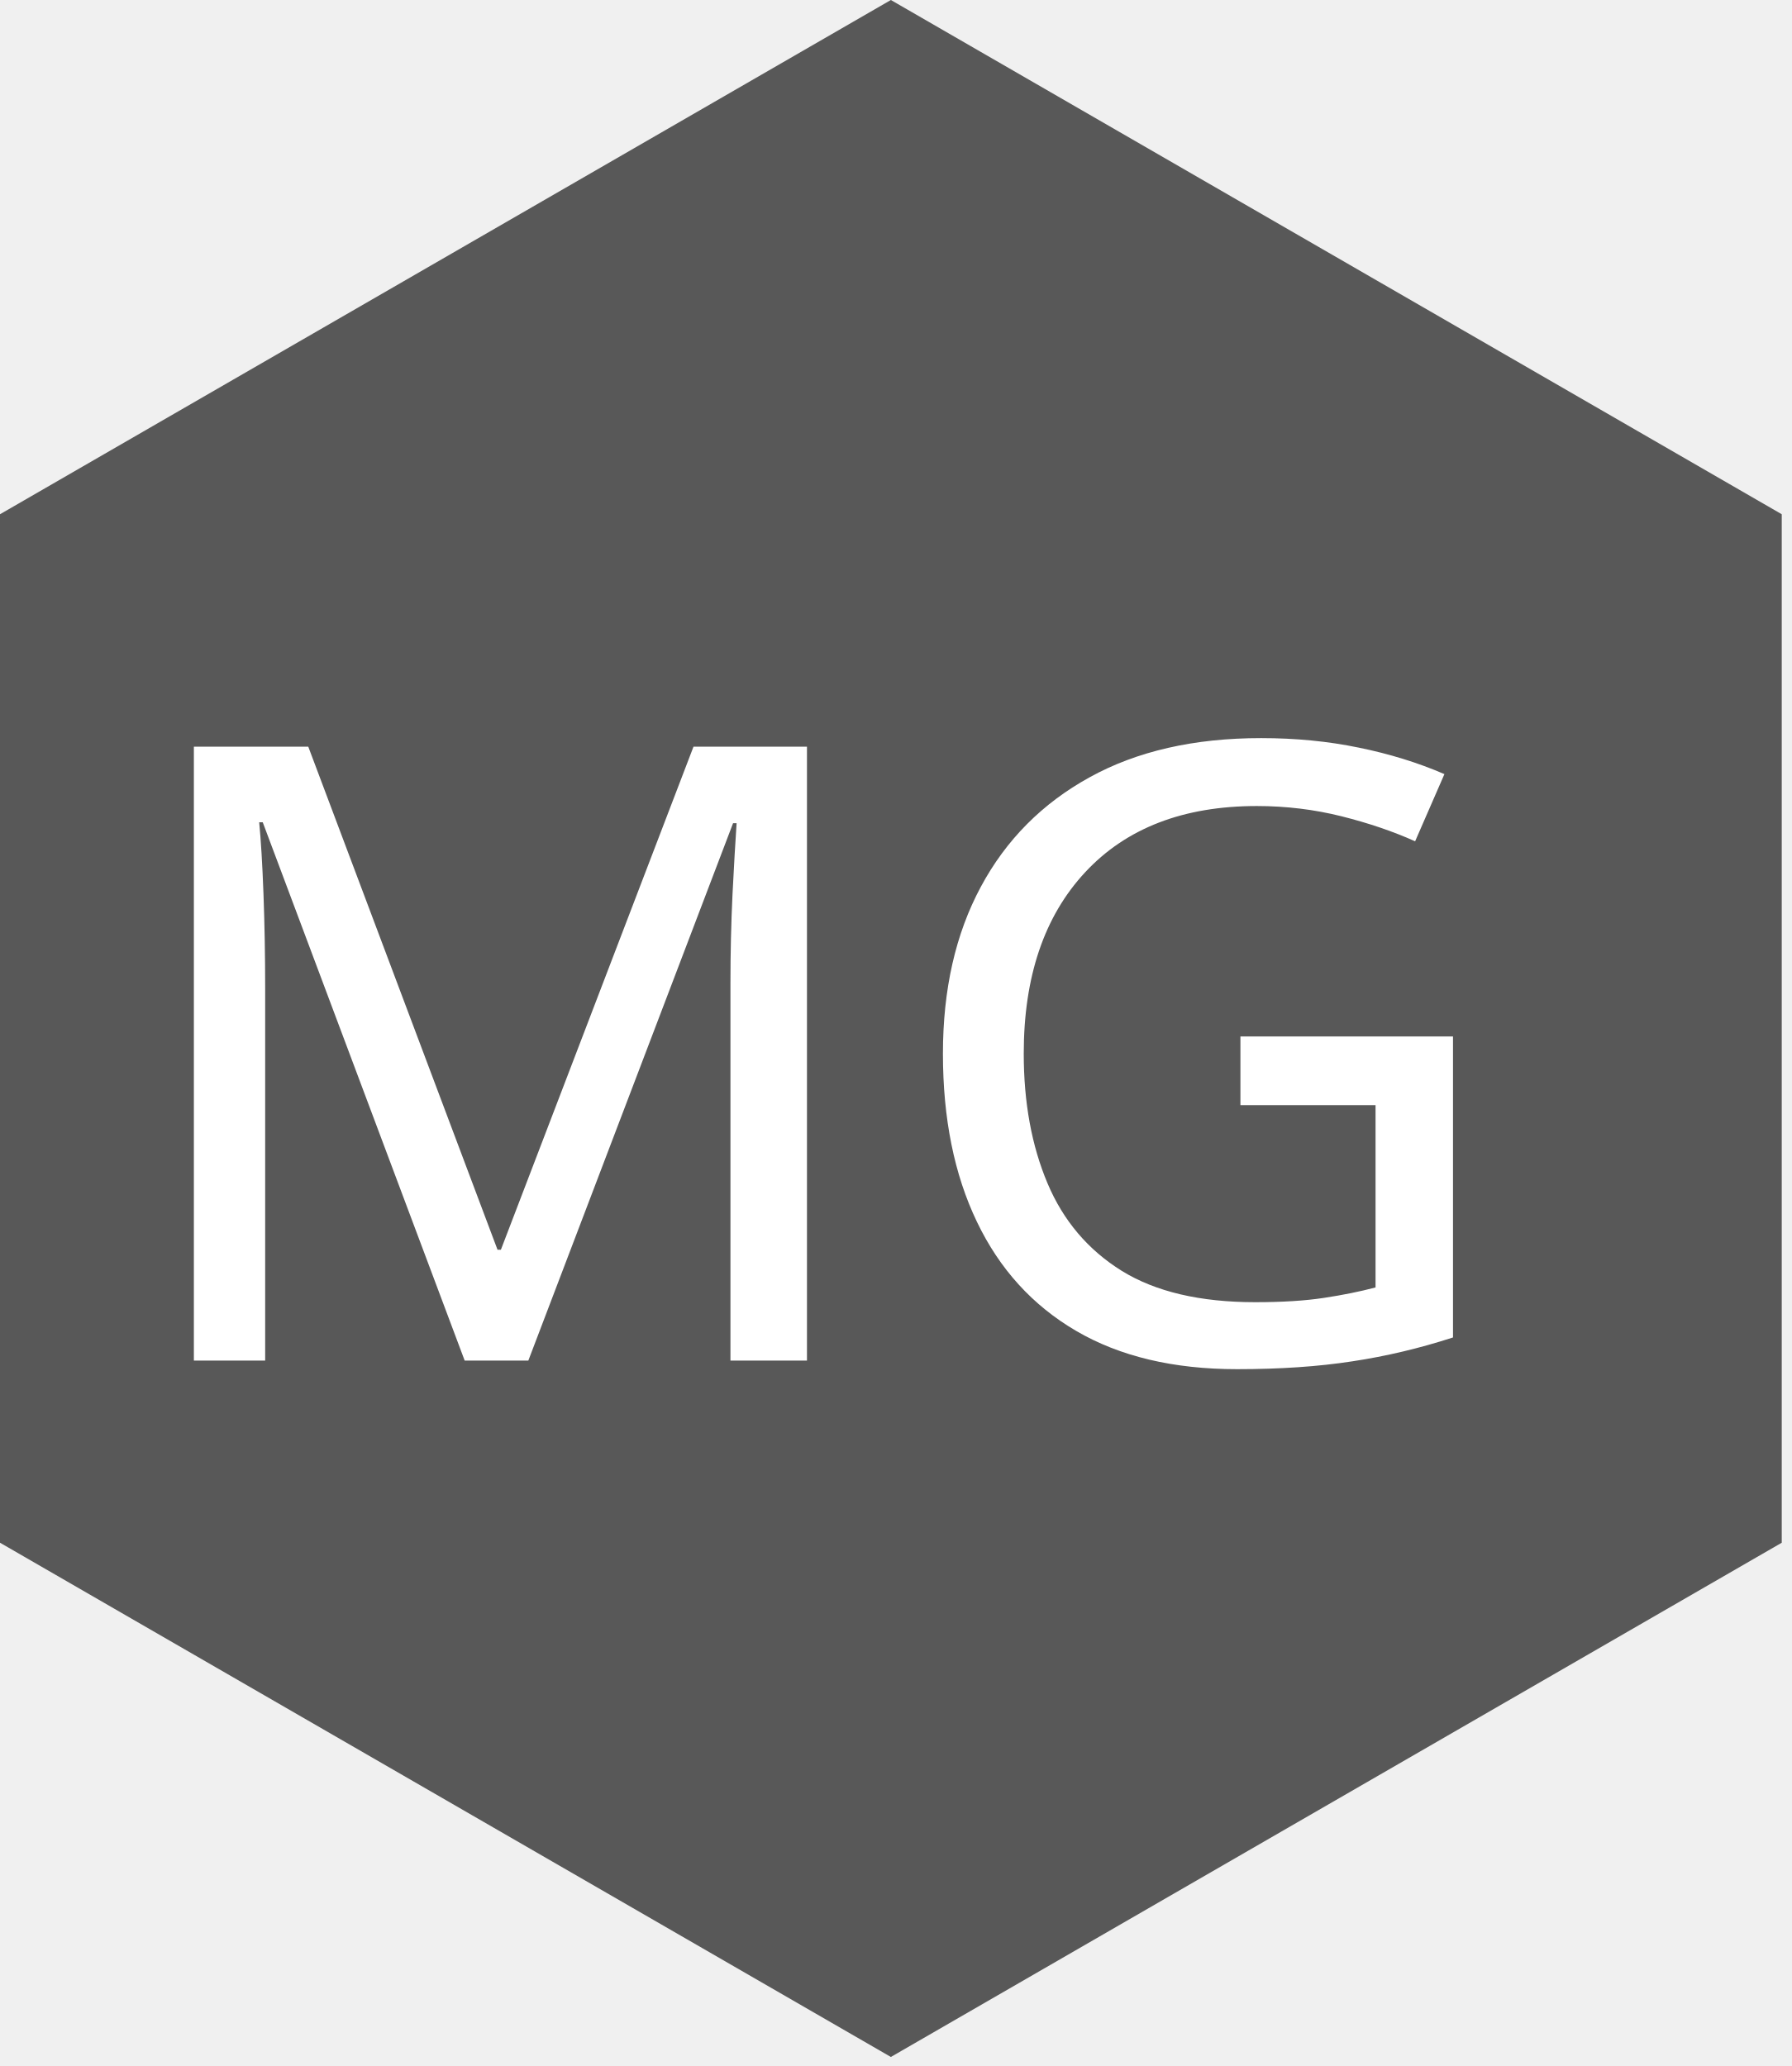
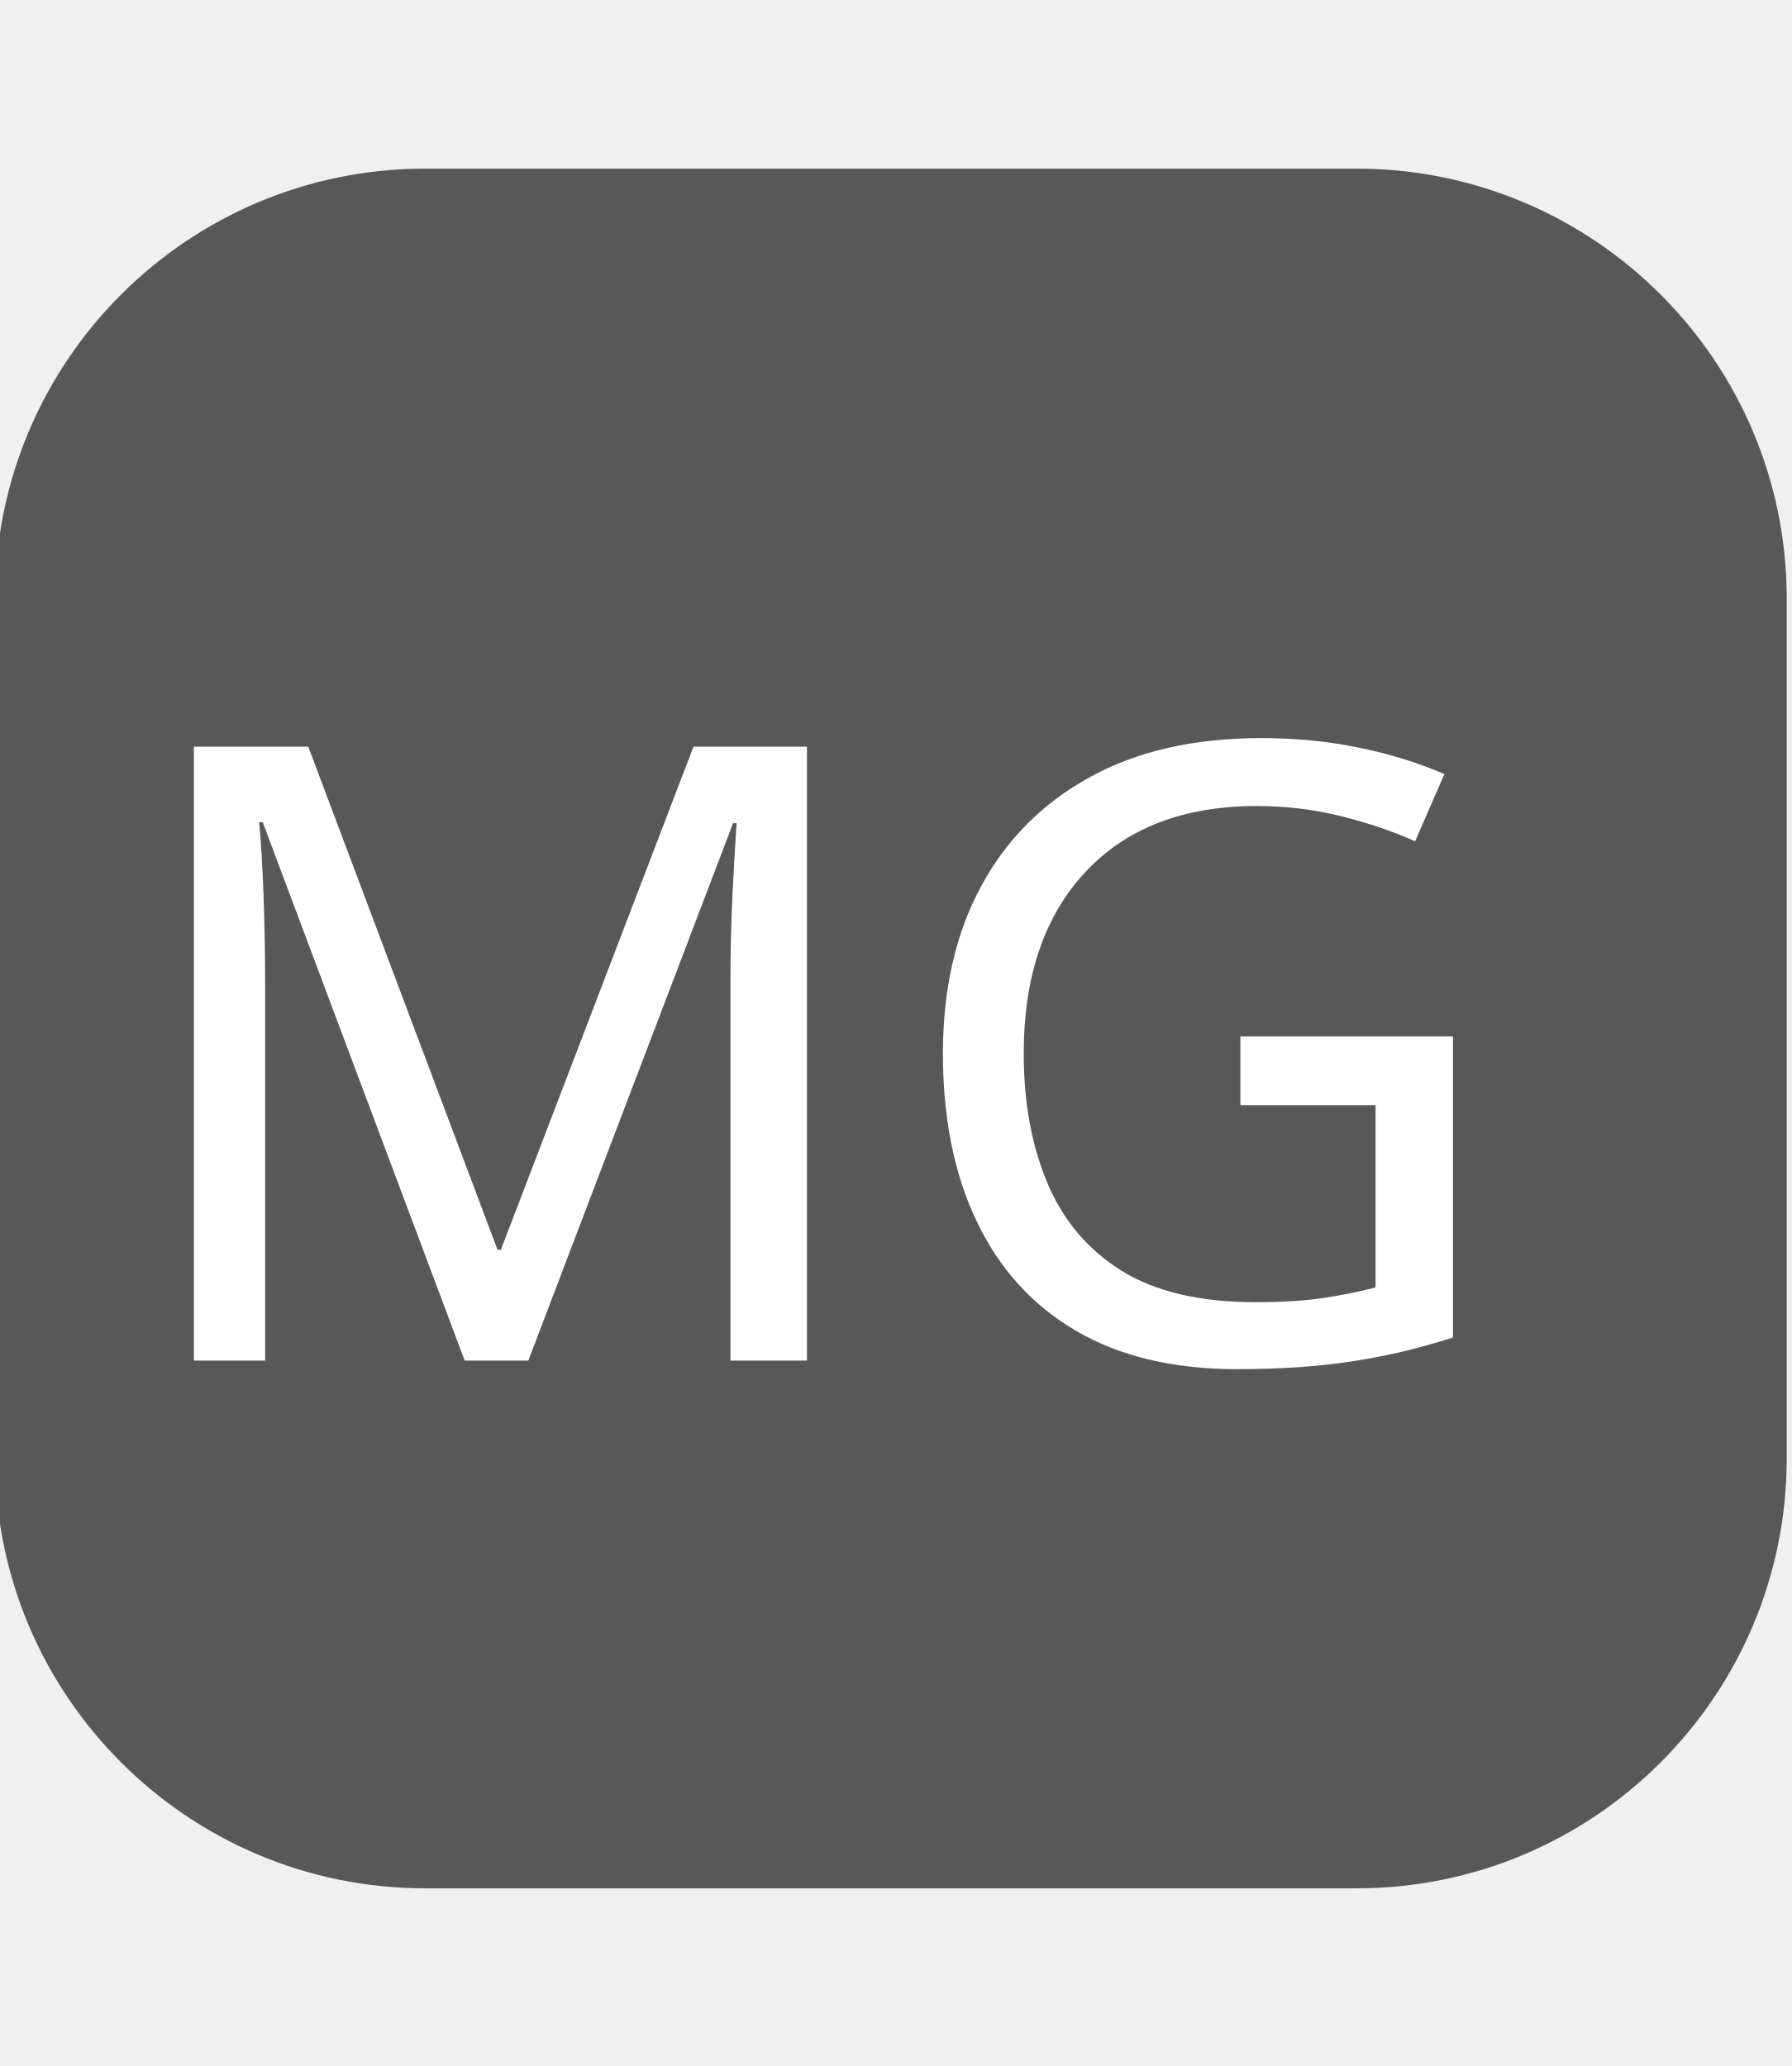
<svg xmlns="http://www.w3.org/2000/svg" width="100%" height="100%" viewBox="0 0 150 173" version="1.1" xml:space="preserve" style="fill-rule:evenodd;clip-rule:evenodd;stroke-linejoin:round;stroke-miterlimit:2;">
-   <path d="M149.167,129.183L74.583,172.243L0,129.183L0,43.061L74.583,0L149.167,43.061L149.167,129.183Z" style="fill:rgb(88,88,88);fill-rule:nonzero;" />
-   <g transform="matrix(1,0,0,1,-64.7262,37.0565)">
-     <text x="73.972px" y="76.875px" style="font-family:'Futura-Medium', 'Futura', sans-serif;font-weight:500;font-size:72px;fill:white;">MG</text>
+   <g transform="matrix(1.16279,0,0,0.923077,-24.8351,-1.57081)">
+     <path d="M150,56C150,34.475 136.127,17 119.04,17L51.96,17C34.873,17 21,34.475 21,56L21,134C21,155.525 34.873,173 51.96,173L119.04,173C136.127,173 150,155.525 150,134L150,56Z" style="fill:rgb(88,88,88);" />
+   </g>
+   <g transform="matrix(1,0,0,1,9.2458,113.931)">
+     <text x="0px" y="0px" style="font-family:'Futura-Medium', 'Futura', sans-serif;font-weight:500;font-size:72px;fill:white;">MG</text>
  </g>
</svg>
